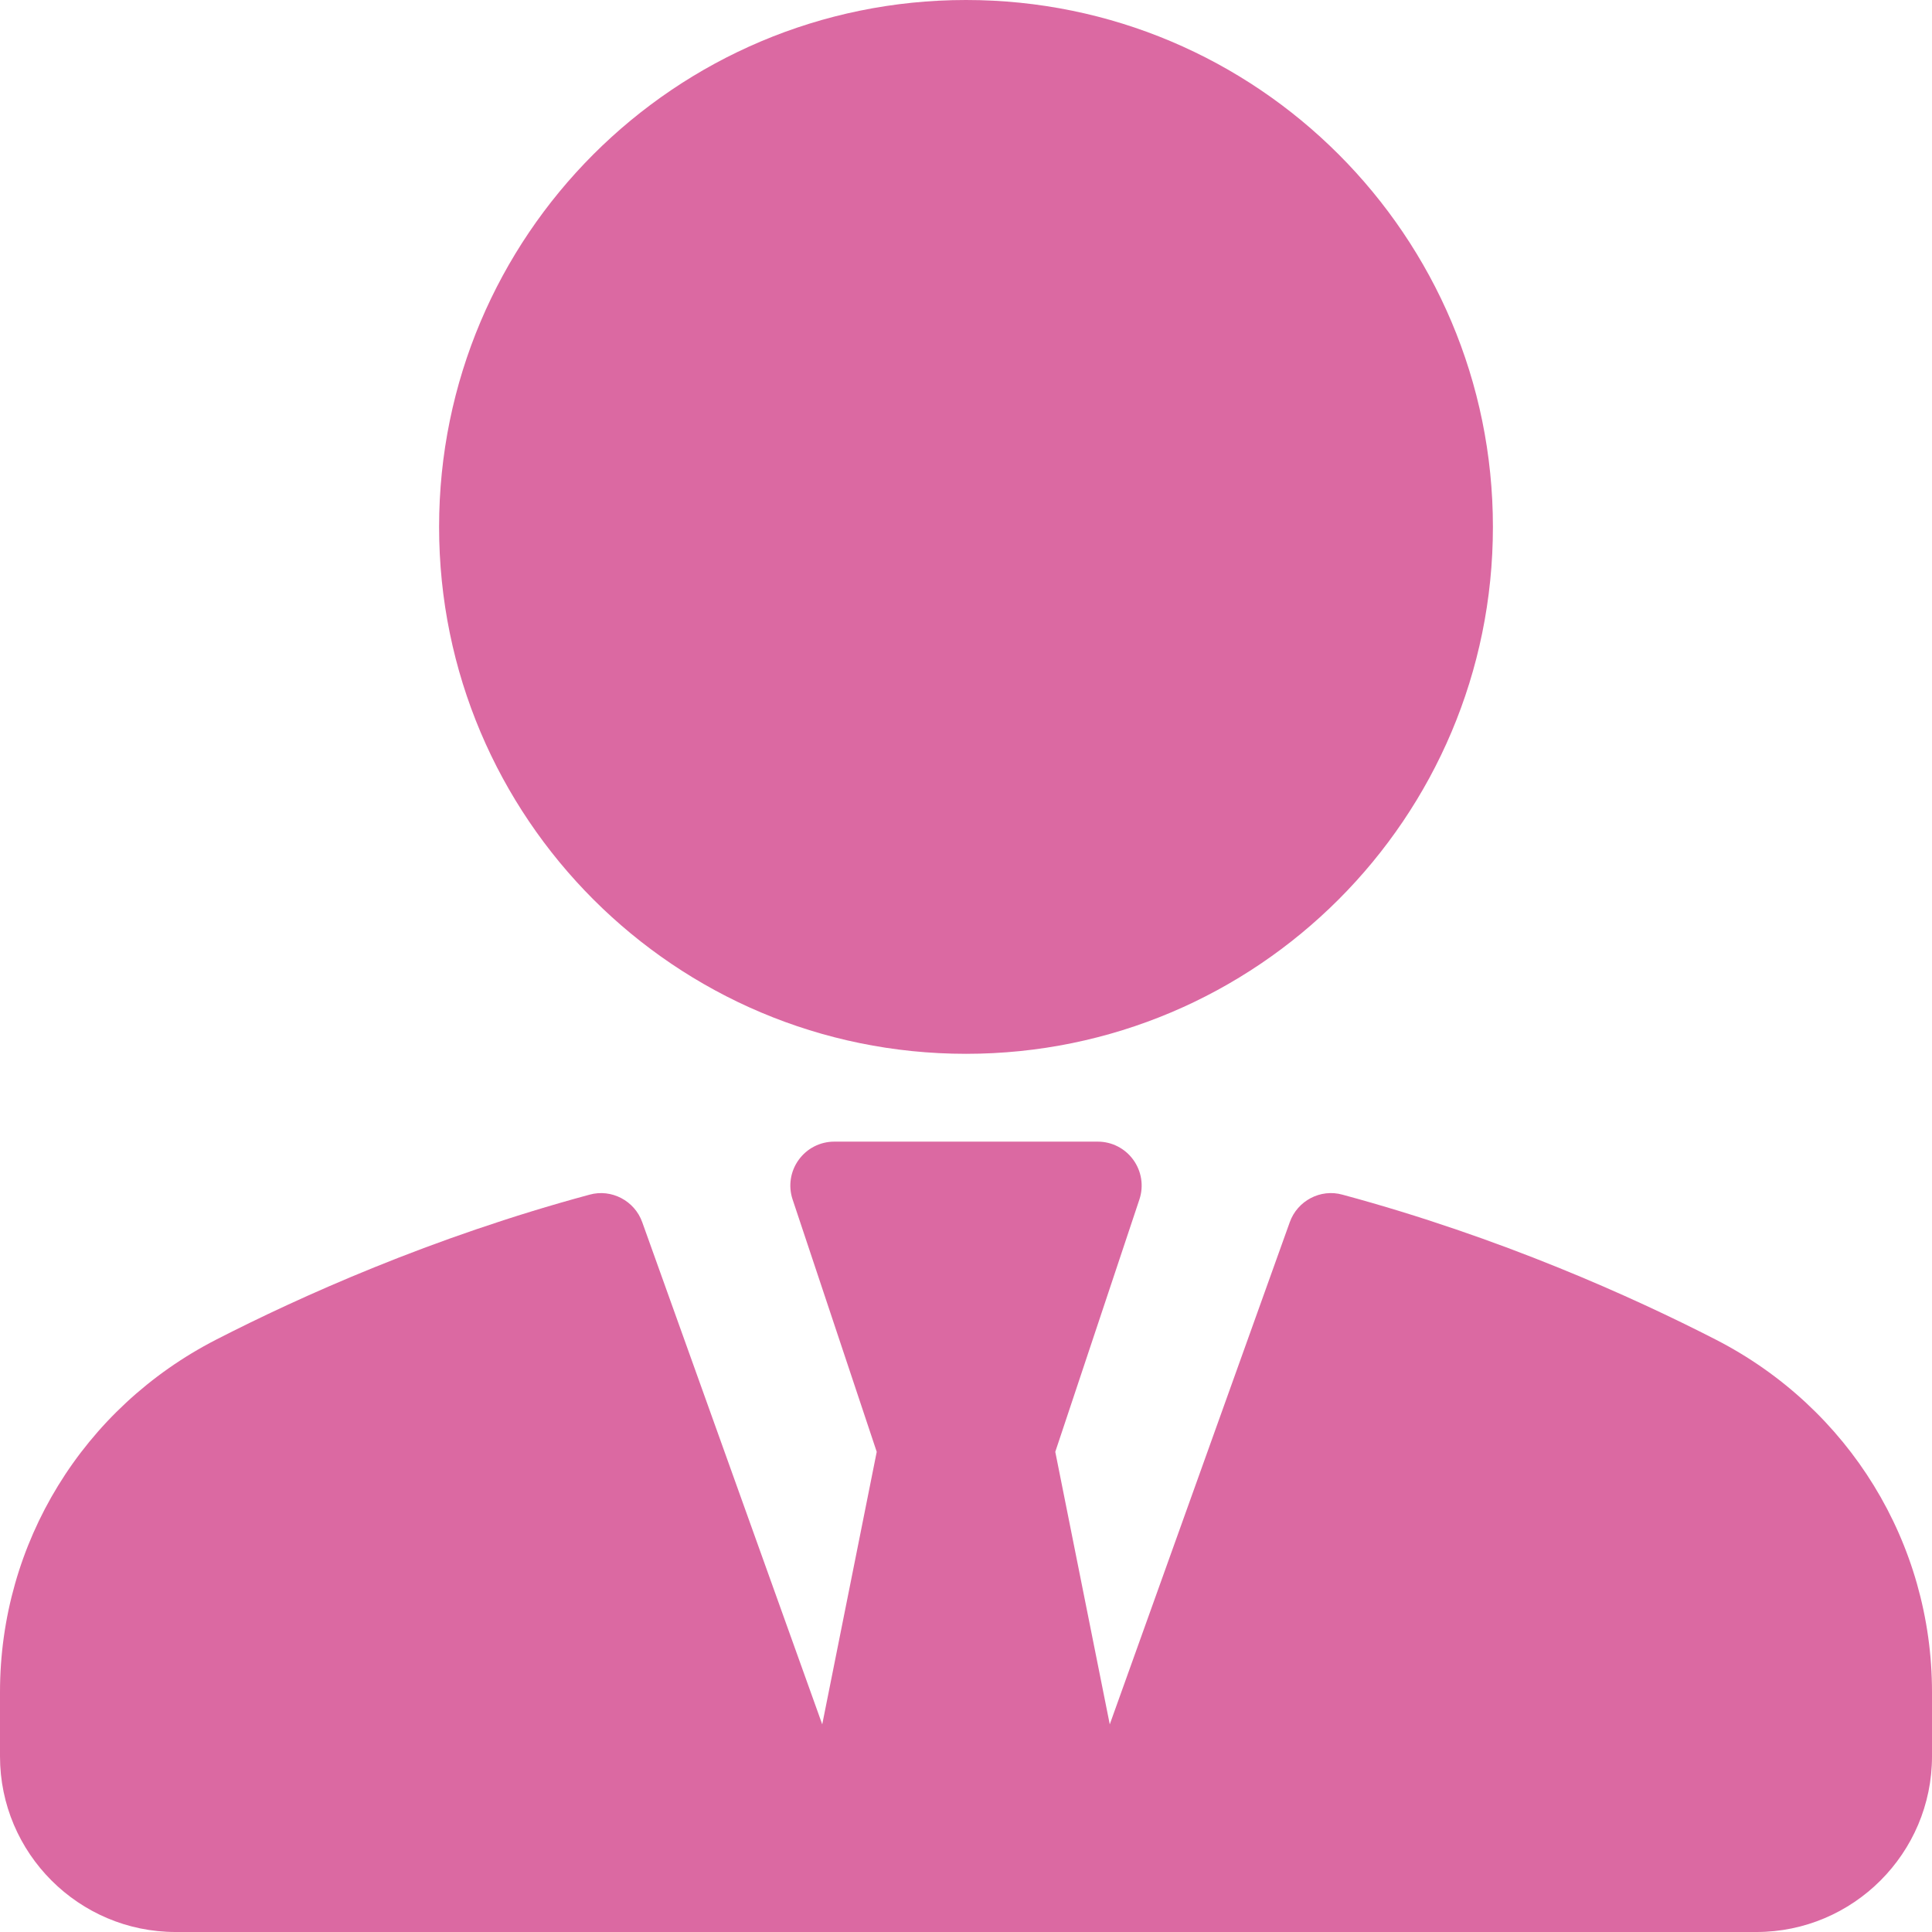
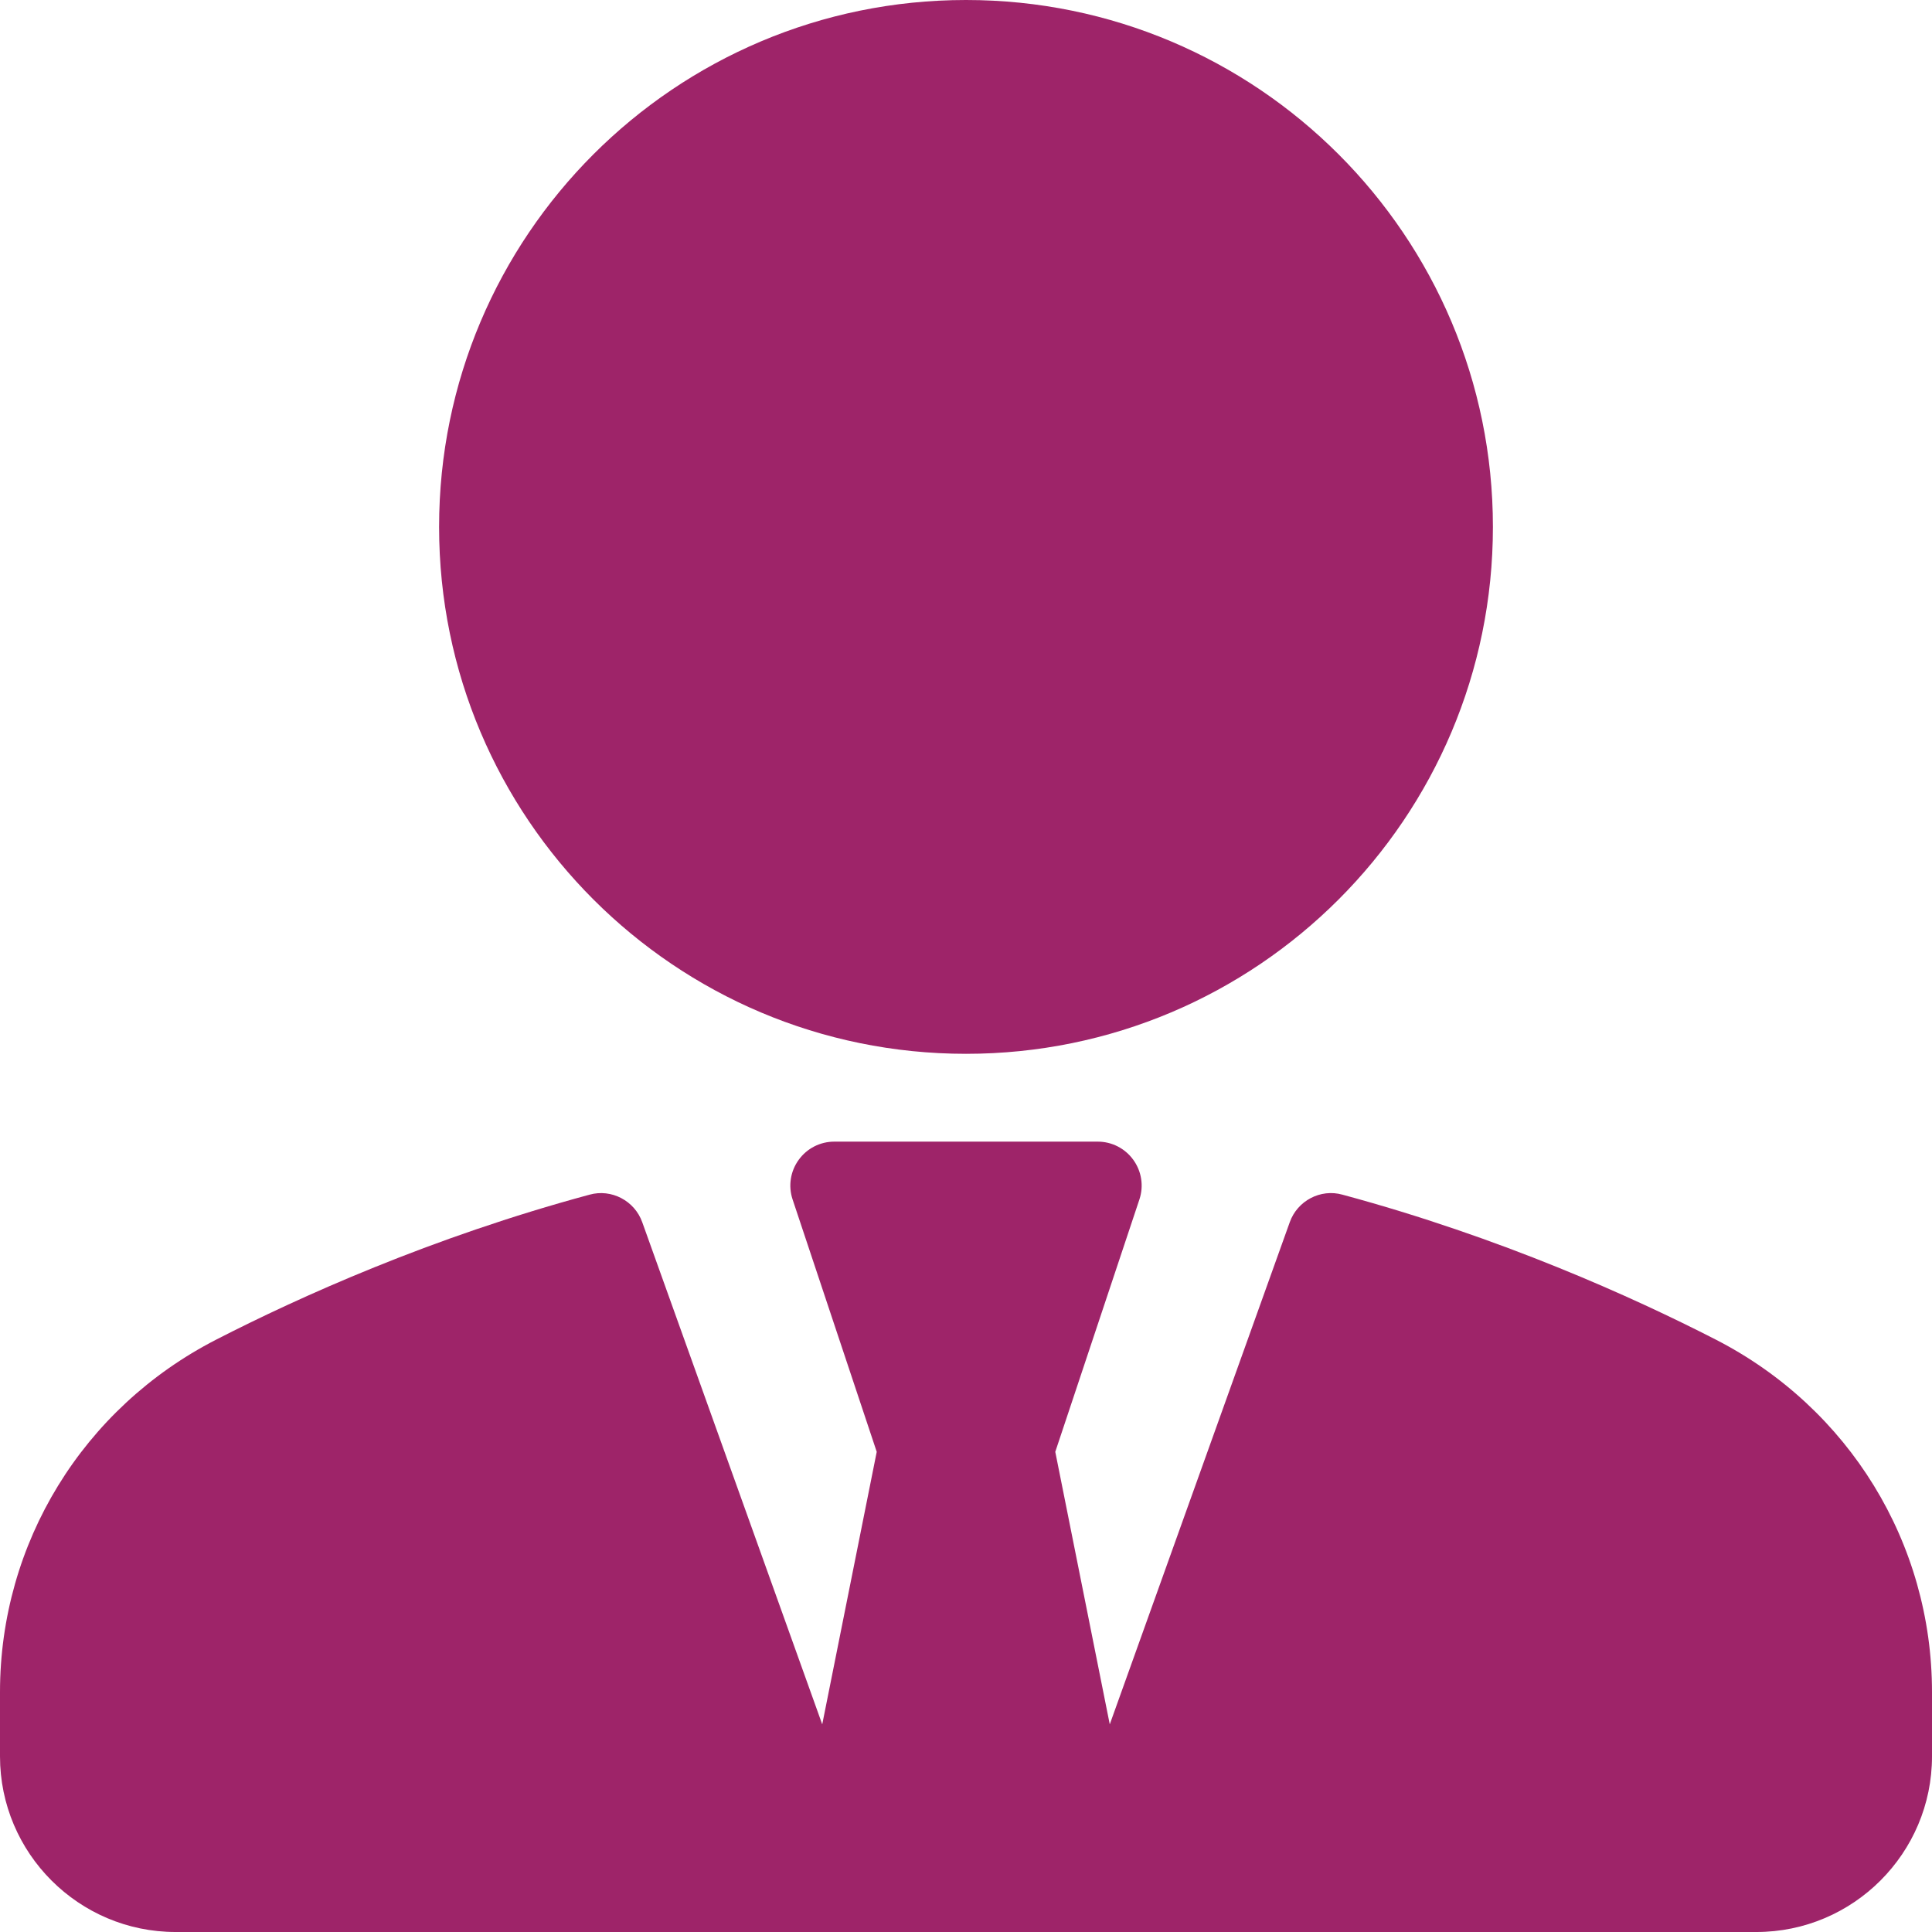
<svg xmlns="http://www.w3.org/2000/svg" version="1.1" width="512" height="512" x="0" y="0" viewBox="0 0 469.333 469.333" style="enable-background:new 0 0 512 512" xml:space="preserve" class="">
  <g>
-     <circle cx="234.667" cy="128" r="128" fill="#db69a2" opacity="1" data-original="#000000" class="" />
-     <path d="M416.833 325.438c-20.167-10.344-52.292-24.854-90.708-35.219-5.333-1.5-10.958 1.469-12.813 6.698l-43.721 121.974-13.237-66.203 20.438-61.313a10.638 10.638 0 0 0-1.479-9.615 10.633 10.633 0 0 0-8.646-4.427h-64a10.633 10.633 0 0 0-8.646 4.427 10.634 10.634 0 0 0-1.479 9.615l20.438 61.313-13.237 66.203-43.721-121.974c-1.854-5.229-7.5-8.188-12.813-6.698-38.417 10.365-70.542 24.875-90.708 35.219C20.125 342.063 0 374.875 0 411.052v15.615c0 23.531 19.146 42.667 42.667 42.667h384c23.521 0 42.667-19.135 42.667-42.667v-15.615c-.001-36.177-20.126-68.989-52.501-85.614z" fill="#db69a2" opacity="1" data-original="#000000" class="" />
+     <circle cx="234.667" cy="128" r="128" fill="#9E2469" opacity="1" data-original="#000000" class="" />
+     <path d="M416.833 325.438c-20.167-10.344-52.292-24.854-90.708-35.219-5.333-1.5-10.958 1.469-12.813 6.698l-43.721 121.974-13.237-66.203 20.438-61.313a10.638 10.638 0 0 0-1.479-9.615 10.633 10.633 0 0 0-8.646-4.427h-64a10.633 10.633 0 0 0-8.646 4.427 10.634 10.634 0 0 0-1.479 9.615l20.438 61.313-13.237 66.203-43.721-121.974c-1.854-5.229-7.5-8.188-12.813-6.698-38.417 10.365-70.542 24.875-90.708 35.219C20.125 342.063 0 374.875 0 411.052v15.615c0 23.531 19.146 42.667 42.667 42.667h384c23.521 0 42.667-19.135 42.667-42.667v-15.615c-.001-36.177-20.126-68.989-52.501-85.614z" fill="#9E2469" opacity="1" data-original="#000000" class="" />
  </g>
</svg>
